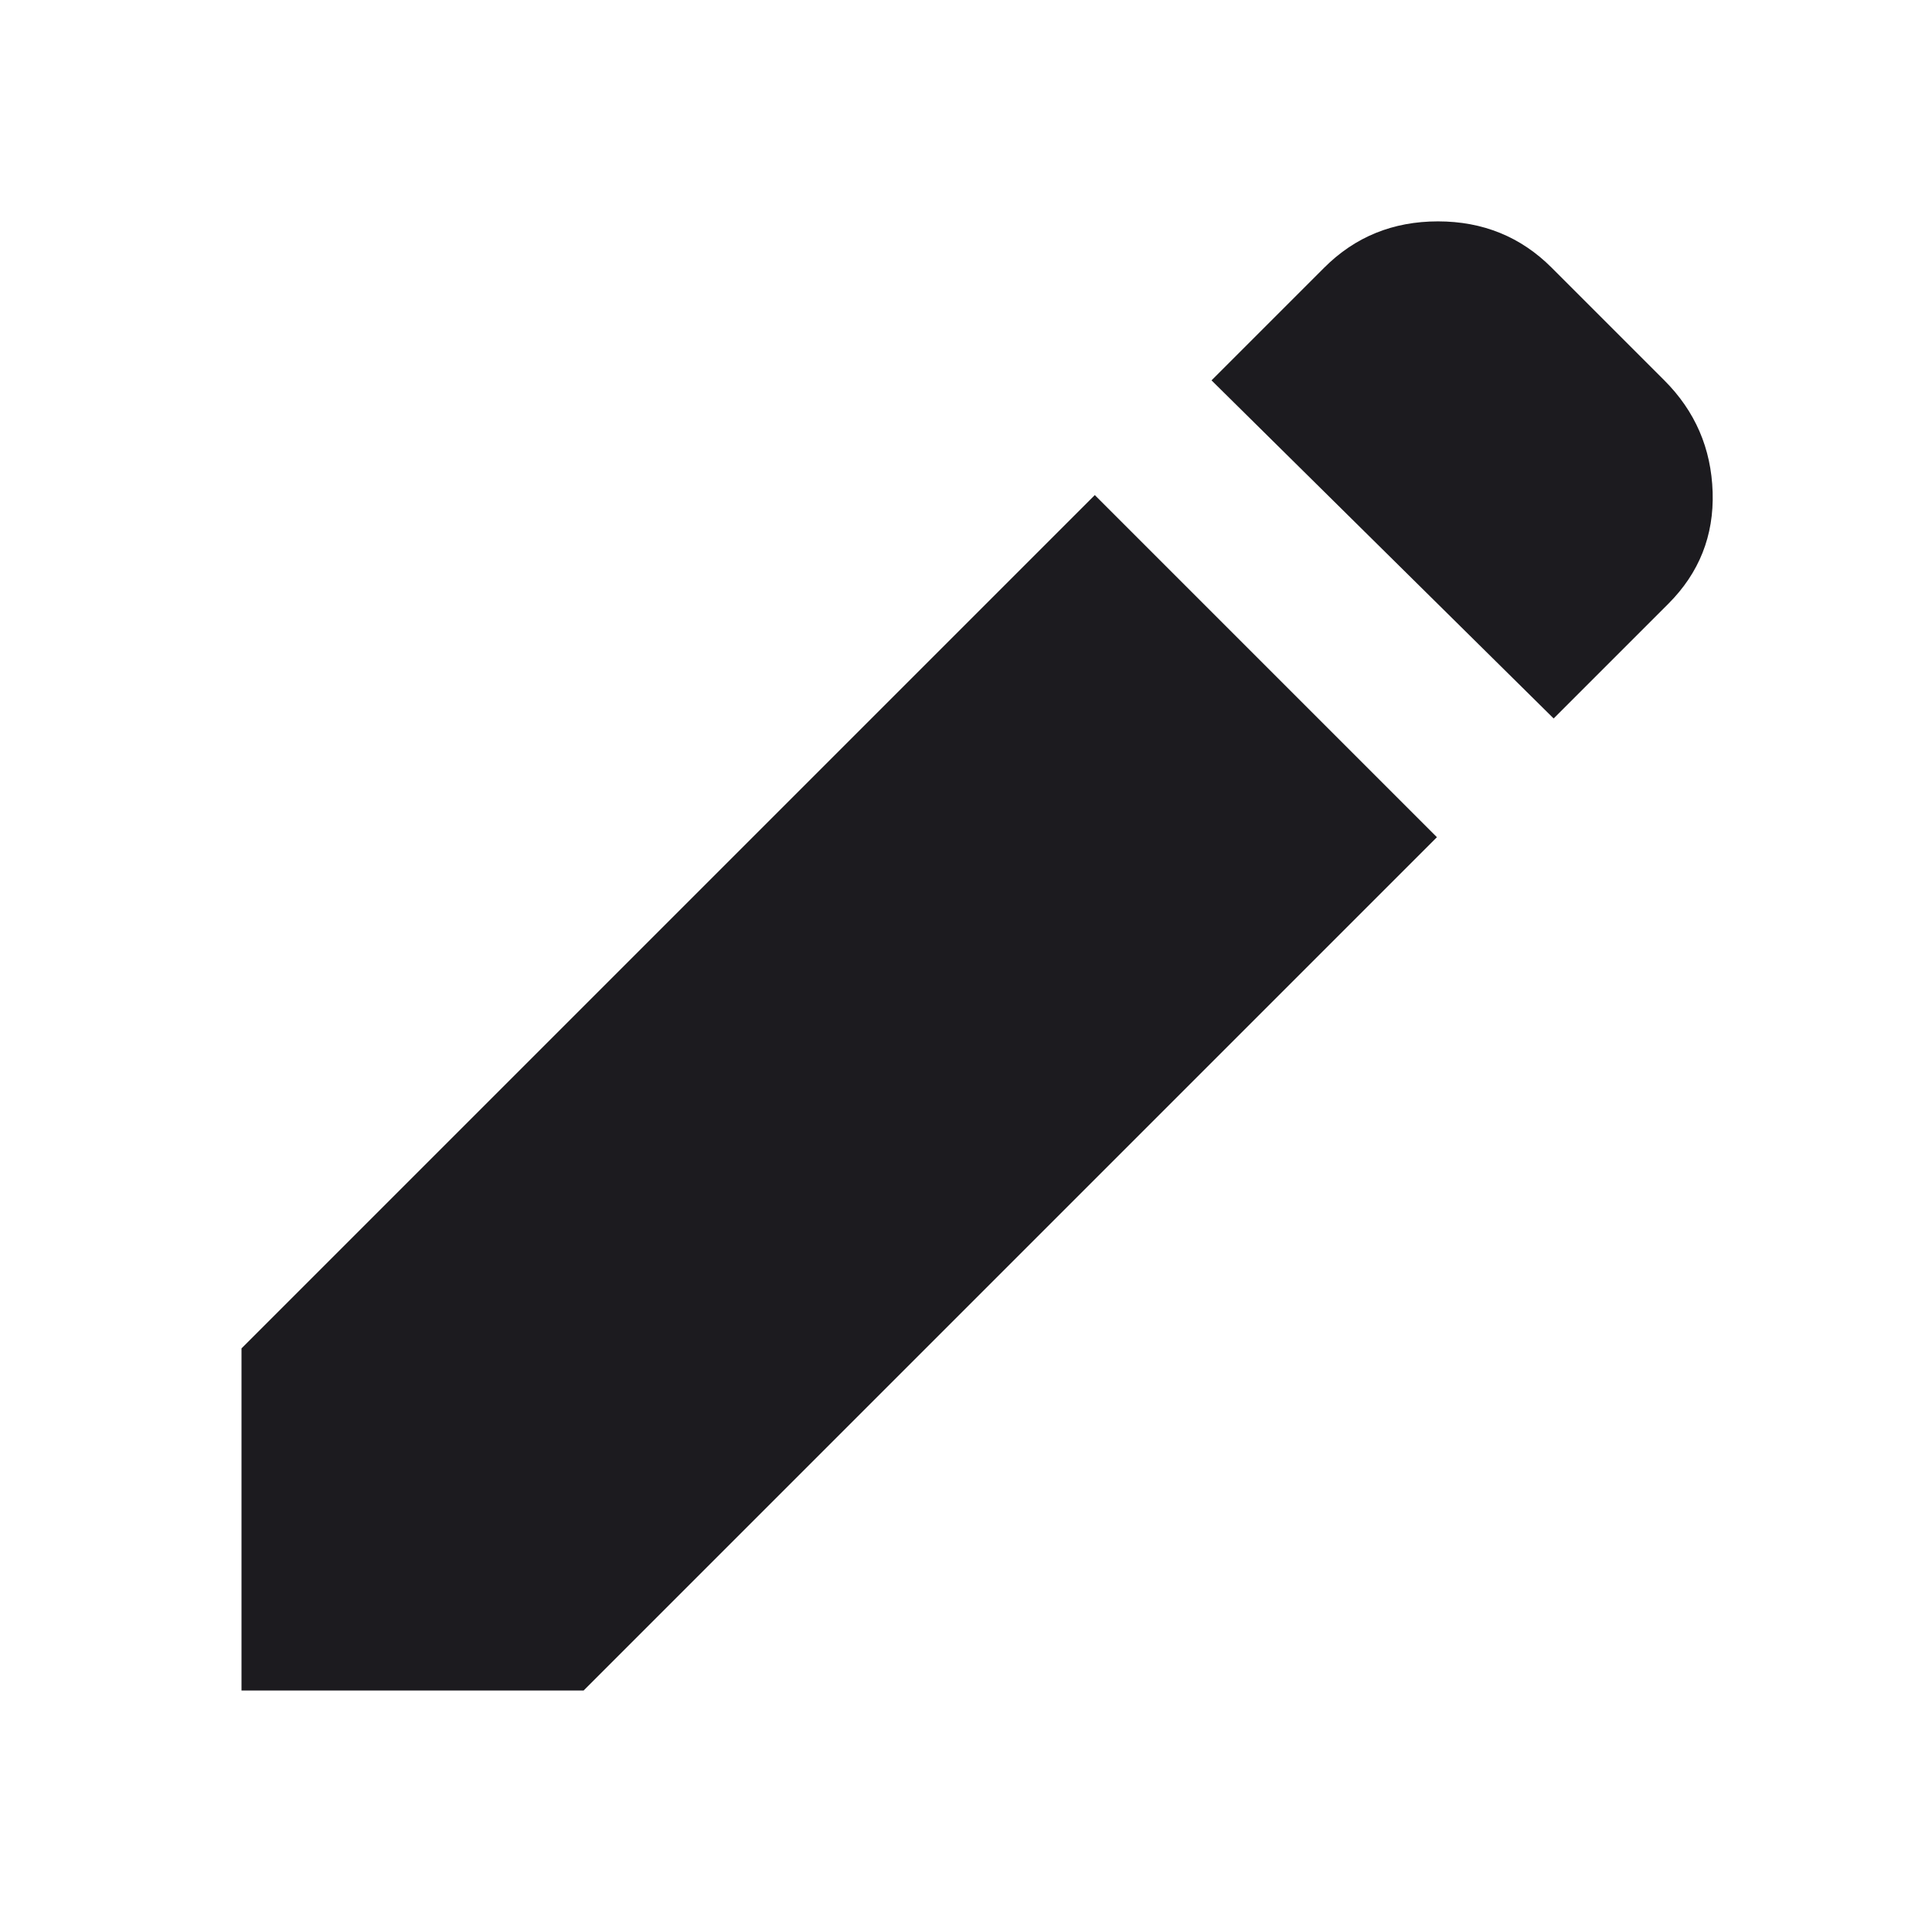
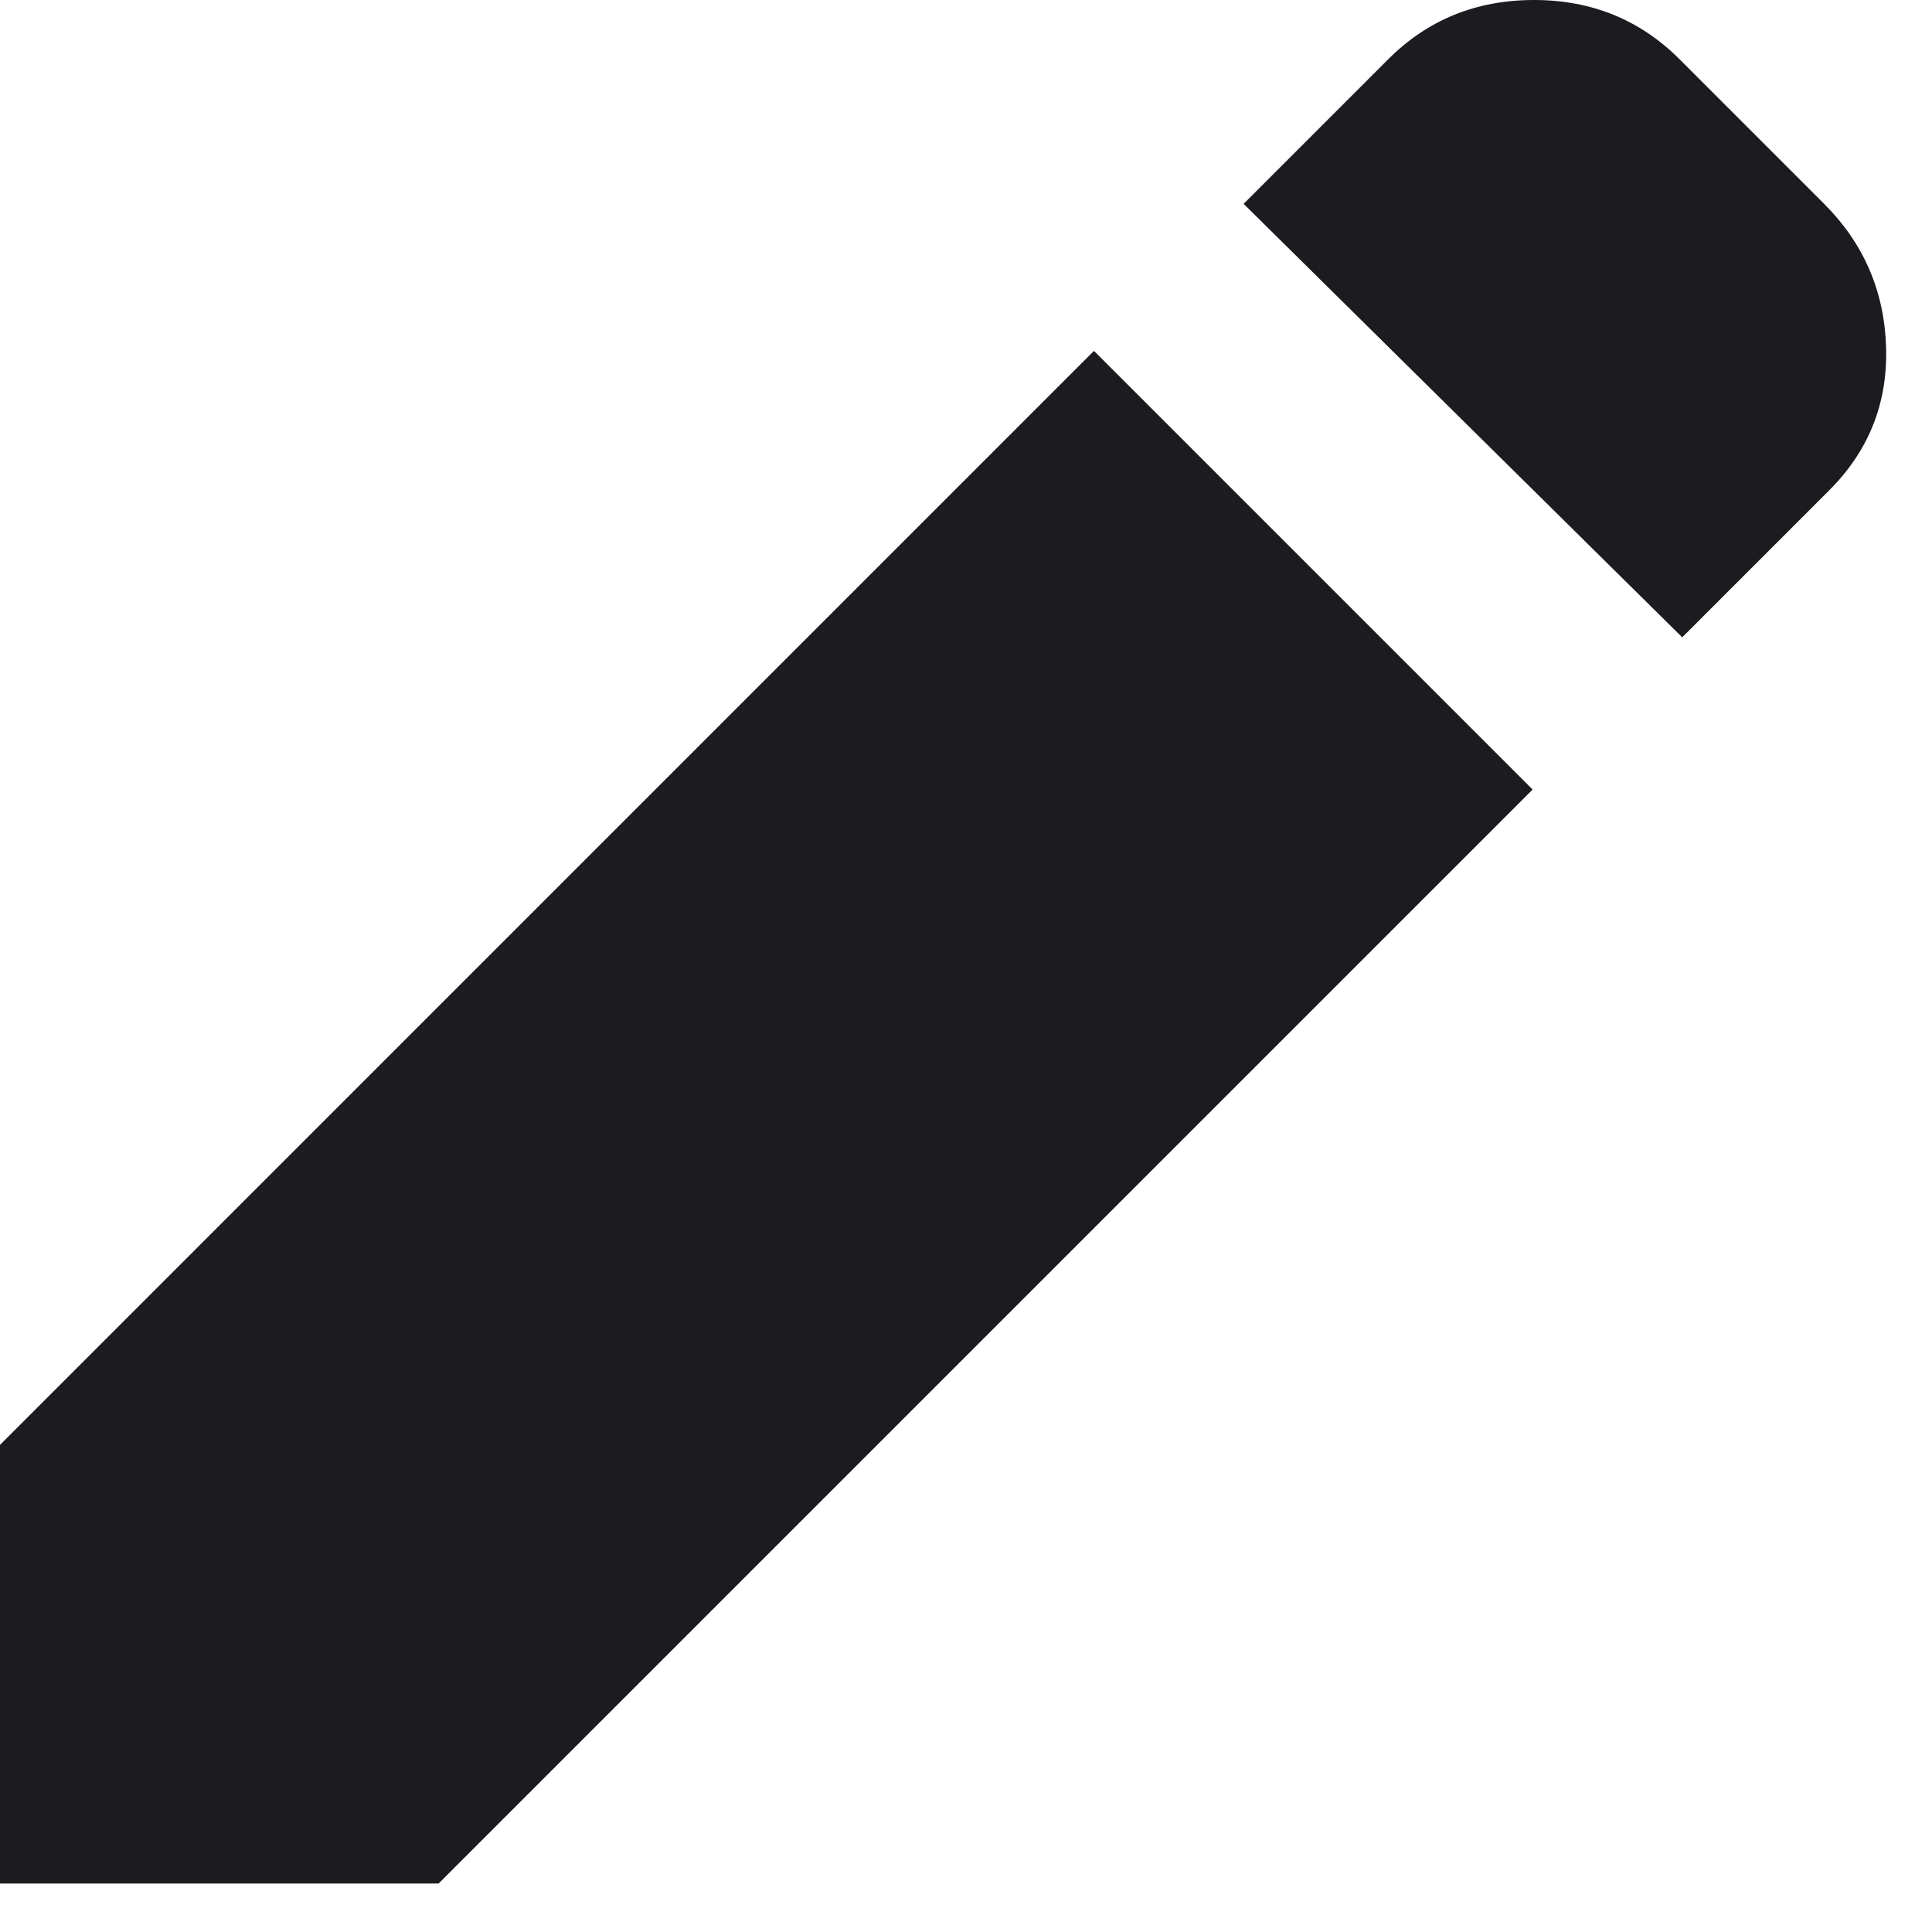
- <svg xmlns="http://www.w3.org/2000/svg" width="24" height="24" viewBox="0 0 24 24" fill="none">
-   <mask id="mask0_51_57" style="mask-type:alpha" maskUnits="userSpaceOnUse" x="0" y="0" width="24" height="24">
-     <rect width="24" height="24" fill="#D9D9D9" />
-   </mask>
-   <g mask="url(#mask0_51_57)">
-     <path d="M19.3 8.925L15.05 4.725L16.45 3.325C16.833 2.942 17.304 2.75 17.863 2.75C18.421 2.75 18.892 2.942 19.275 3.325L20.675 4.725C21.058 5.108 21.258 5.571 21.275 6.113C21.292 6.654 21.108 7.117 20.725 7.5L19.3 8.925ZM17.85 10.4L7.25 21H3V16.75L13.6 6.15L17.85 10.4Z" fill="#1C1B1F" />
-   </g>
+ <svg xmlns="http://www.w3.org/2000/svg" width="39" height="39" viewBox="0 0 39 39" fill="none">
+   <path d="M33.958 12.865L25.104 4.115L28.021 1.198C28.819 0.399 29.801 0 30.965 0C32.127 0 33.108 0.399 33.906 1.198L36.823 4.115C37.621 4.913 38.038 5.877 38.073 7.006C38.108 8.134 37.726 9.097 36.927 9.896L33.958 12.865ZM30.938 15.938L8.854 38.021H0V29.167L22.083 7.083L30.938 15.938Z" fill="#1C1B1F" />
</svg>
